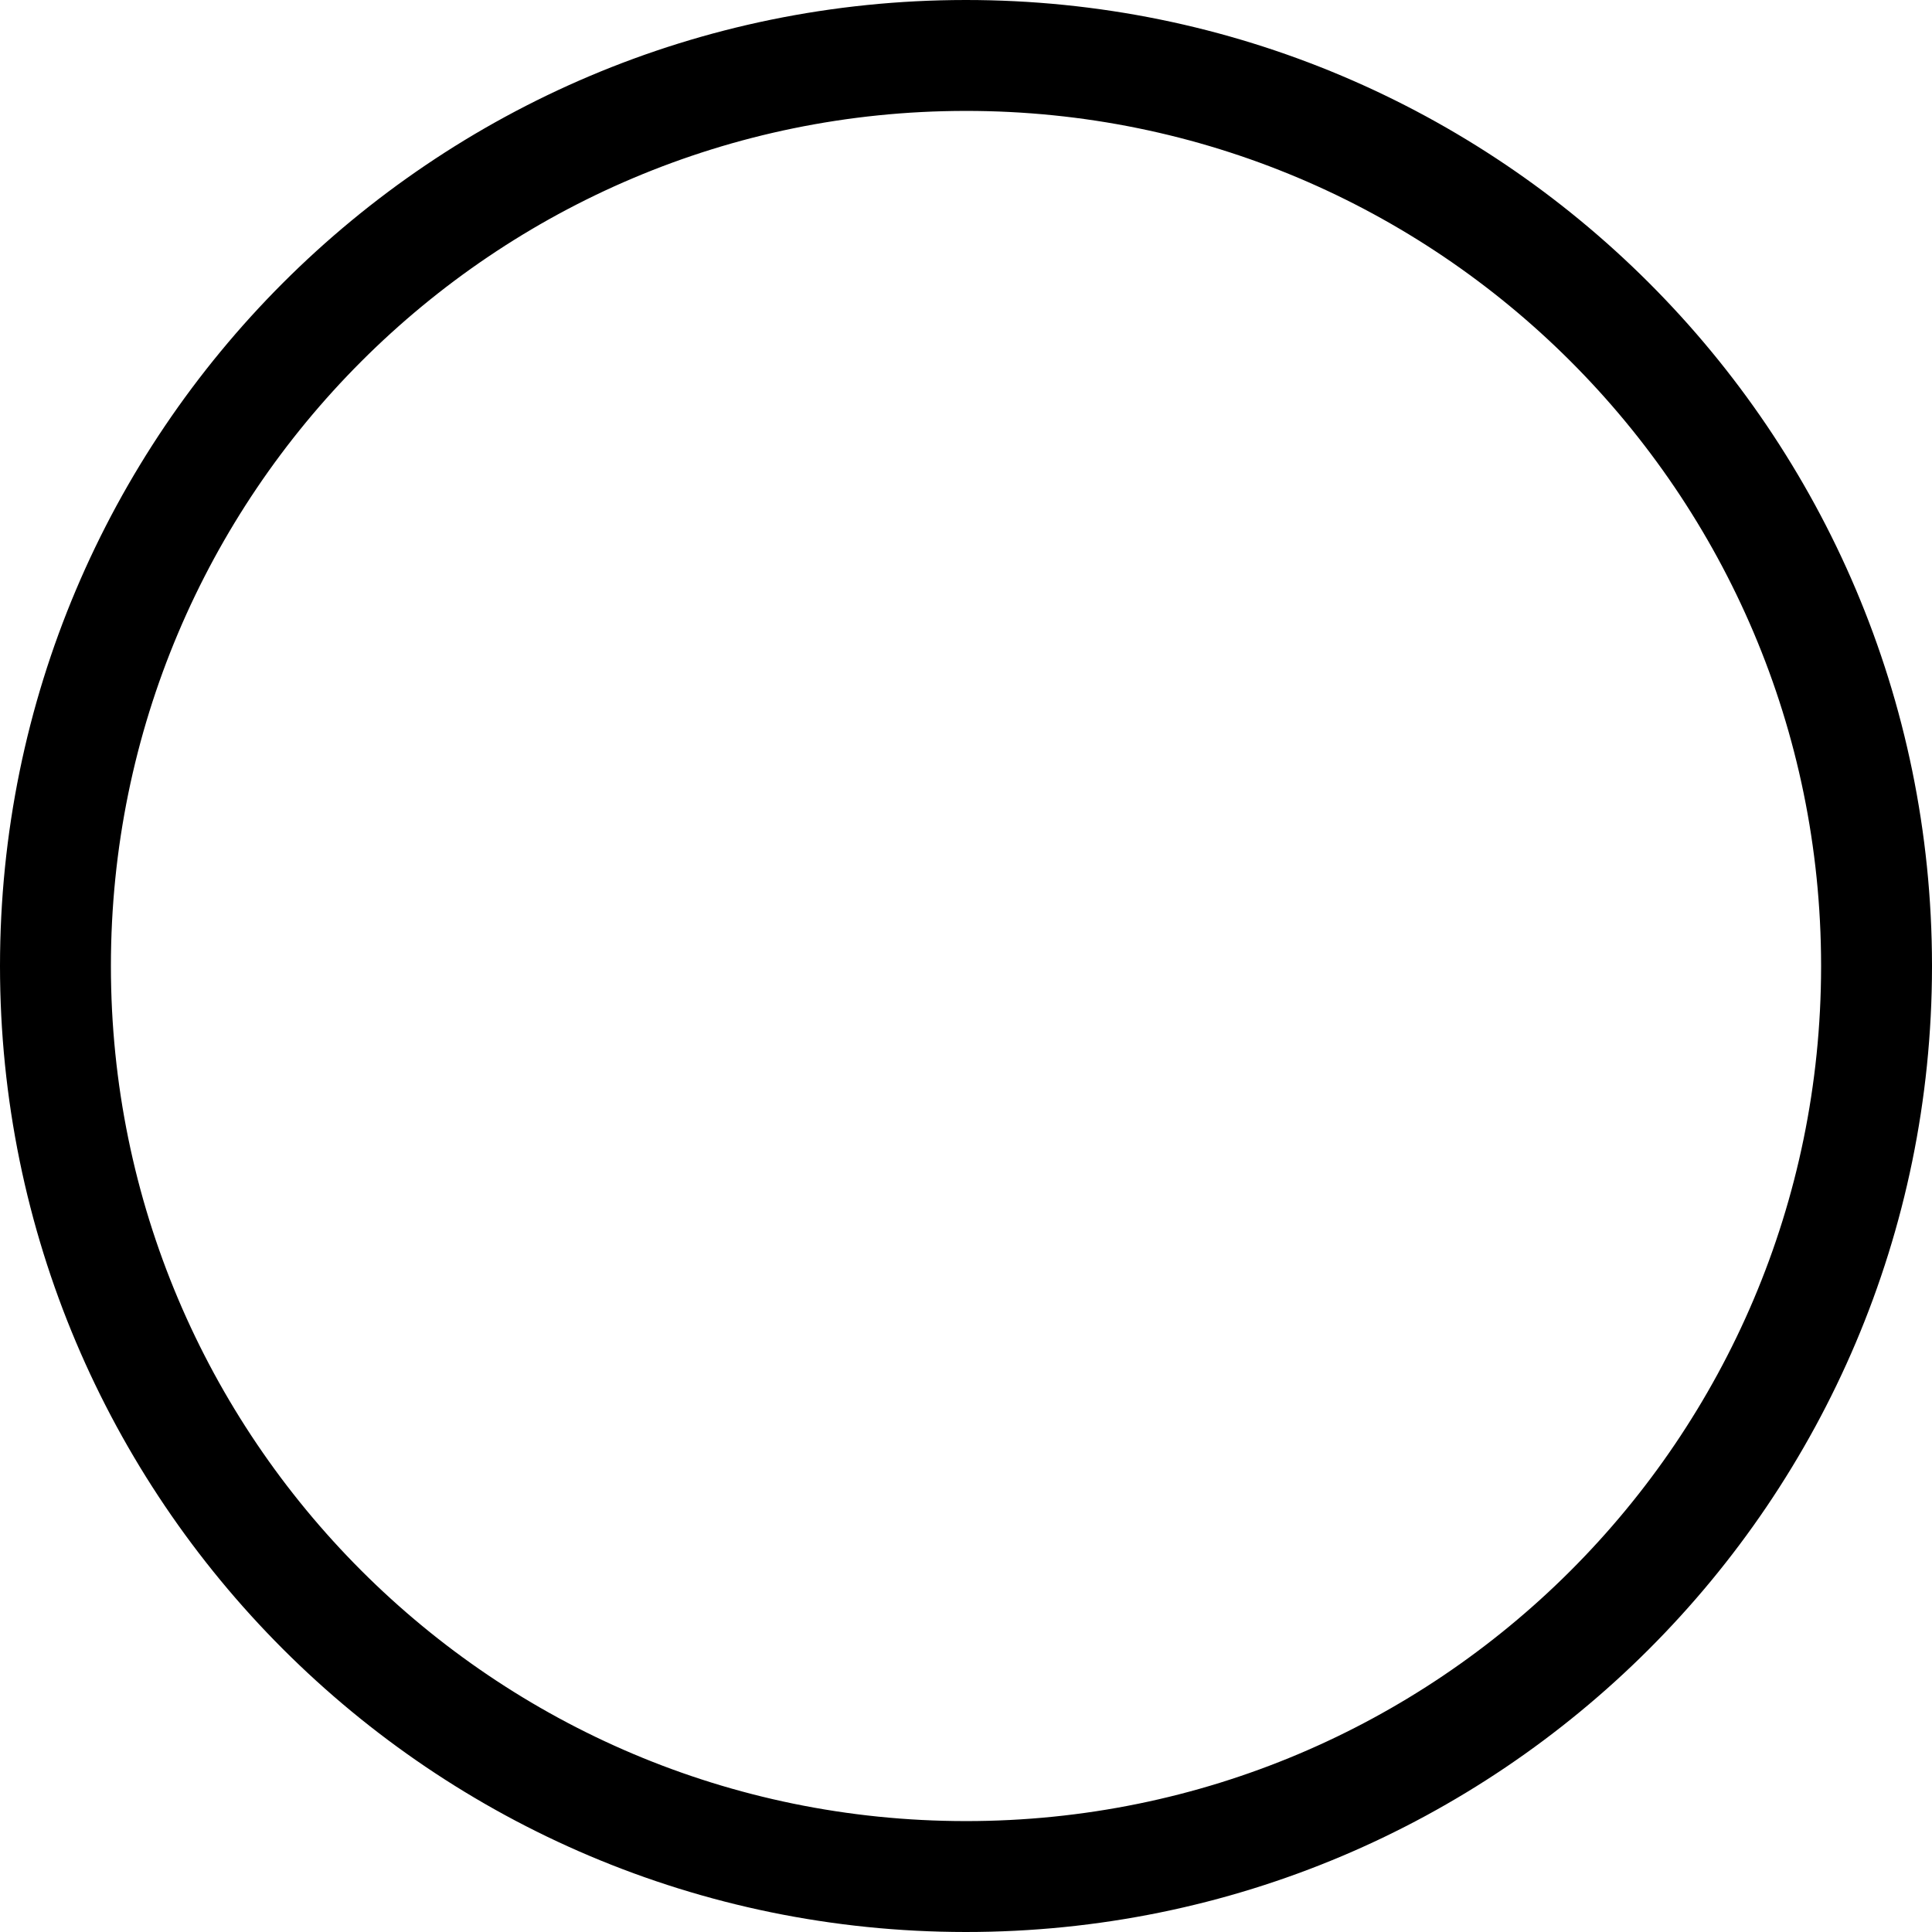
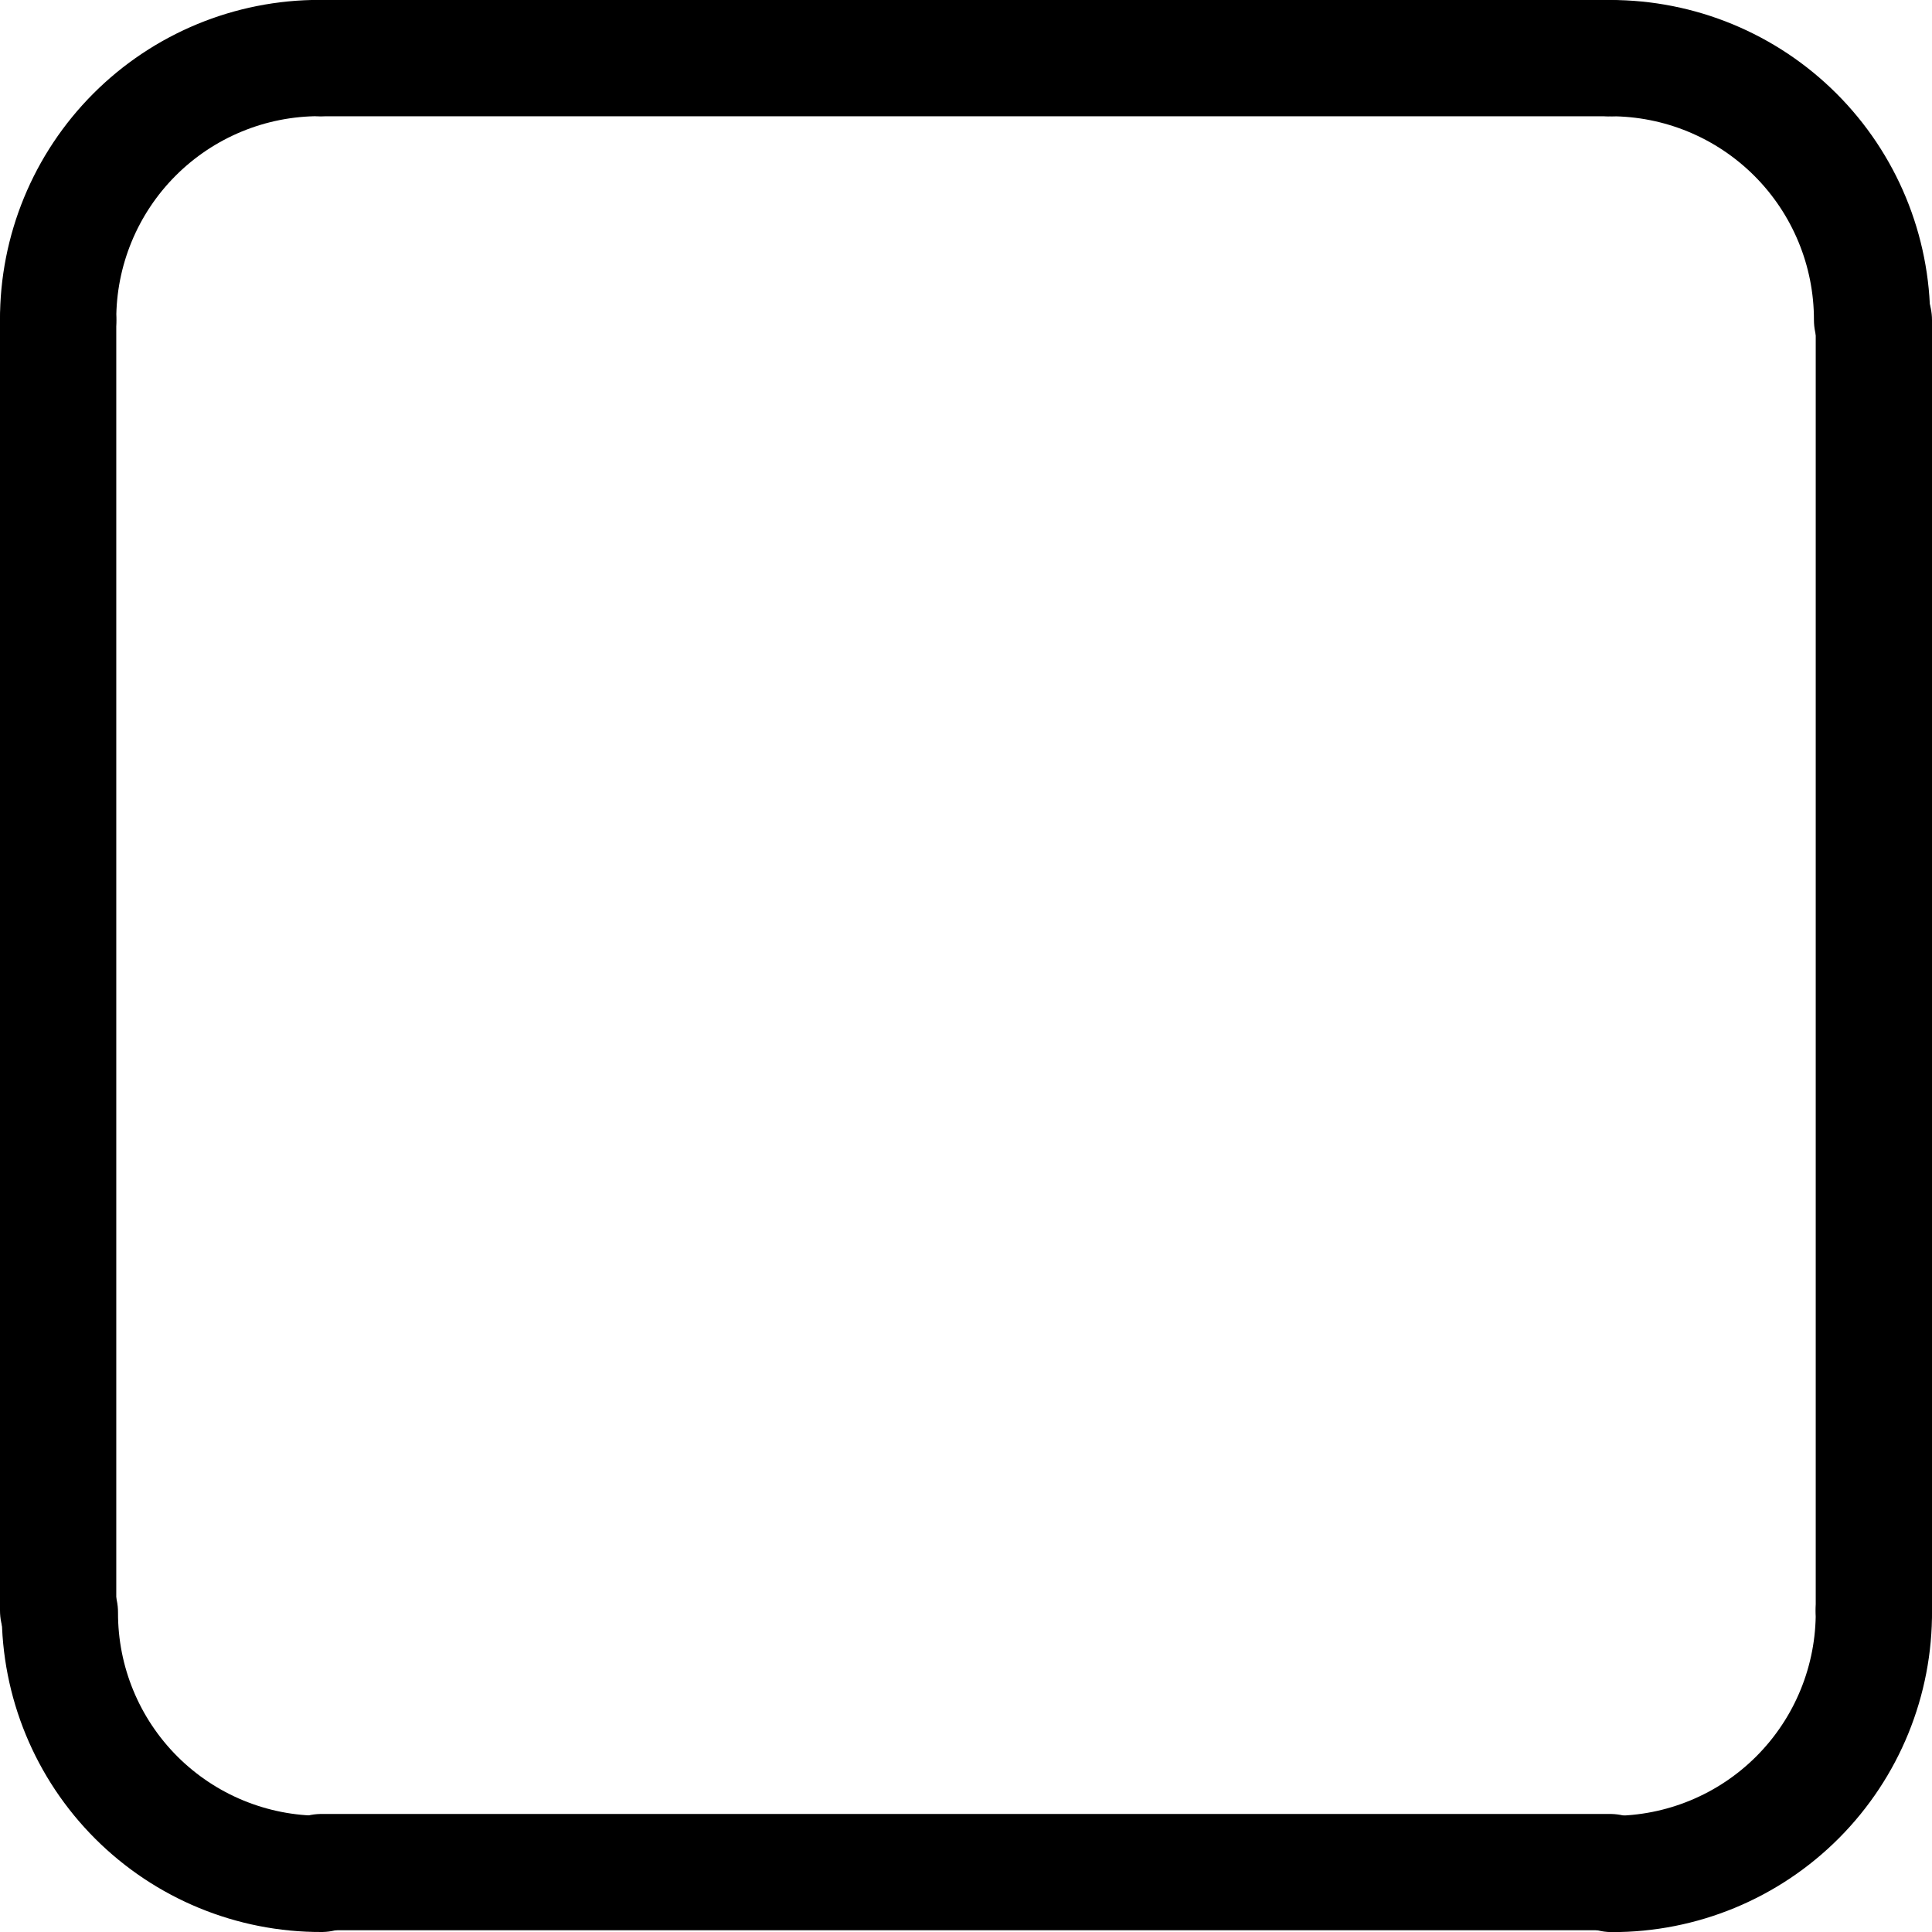
- <svg xmlns="http://www.w3.org/2000/svg" width="87.1" height="87.1" viewBox="0 0 87.1 87.1">
-   <g id="shape4" transform="translate(-1278.949 -699.685)">
-     <path id="svg_87" d="M178.549,336.273a41.05,41.05,0,1,1,0-.076Z" transform="translate(1185 407)" fill="none" stroke="#000" stroke-linecap="round" stroke-linejoin="round" stroke-width="5" />
+ <svg xmlns="http://www.w3.org/2000/svg" width="83.083" height="83.083" viewBox="0 0 83.083 83.083">
+   <g id="shape0" transform="translate(-1280.977 -560.237)">
+     <line id="svg_79" y1="55.492" stroke-width="5" transform="translate(1283.477 574.004)" stroke="#000" stroke-linecap="round" stroke-linejoin="round" fill="none" />
+     <line id="svg_80" y2="55.492" stroke-width="5" transform="translate(1361.56 574.004)" stroke="#000" stroke-linecap="round" stroke-linejoin="round" fill="none" />
+     <path id="svg_81" d="M176.56,222.5a11.228,11.228,0,0,1-11.267,11.324" transform="translate(1185 407)" fill="none" stroke="#000" stroke-linecap="round" stroke-linejoin="round" stroke-width="5" />
+     <line id="svg_82" x1="55.415" stroke-width="5" transform="translate(1294.801 640.744)" stroke="#000" stroke-linecap="round" stroke-linejoin="round" fill="none" />
+     <path id="svg_83" d="M109.8,233.82a11.209,11.209,0,0,1-11.248-11.248" transform="translate(1185 407)" fill="none" stroke="#000" stroke-linecap="round" stroke-linejoin="round" stroke-width="5" />
+     <path id="svg_84" d="M98.477,167a11.228,11.228,0,0,1,11.248-11.267" transform="translate(1185 407)" fill="none" stroke="#000" stroke-linecap="round" stroke-linejoin="round" stroke-width="5" />
+     <line id="svg_85" x2="55.415" stroke-width="5" transform="translate(1294.801 562.737)" stroke="#000" stroke-linecap="round" stroke-linejoin="round" fill="none" />
+     <path id="svg_86" d="M165.216,155.737A11.248,11.248,0,0,1,176.483,167" transform="translate(1185 407)" fill="none" stroke="#000" stroke-linecap="round" stroke-linejoin="round" stroke-width="5" />
  </g>
</svg>
